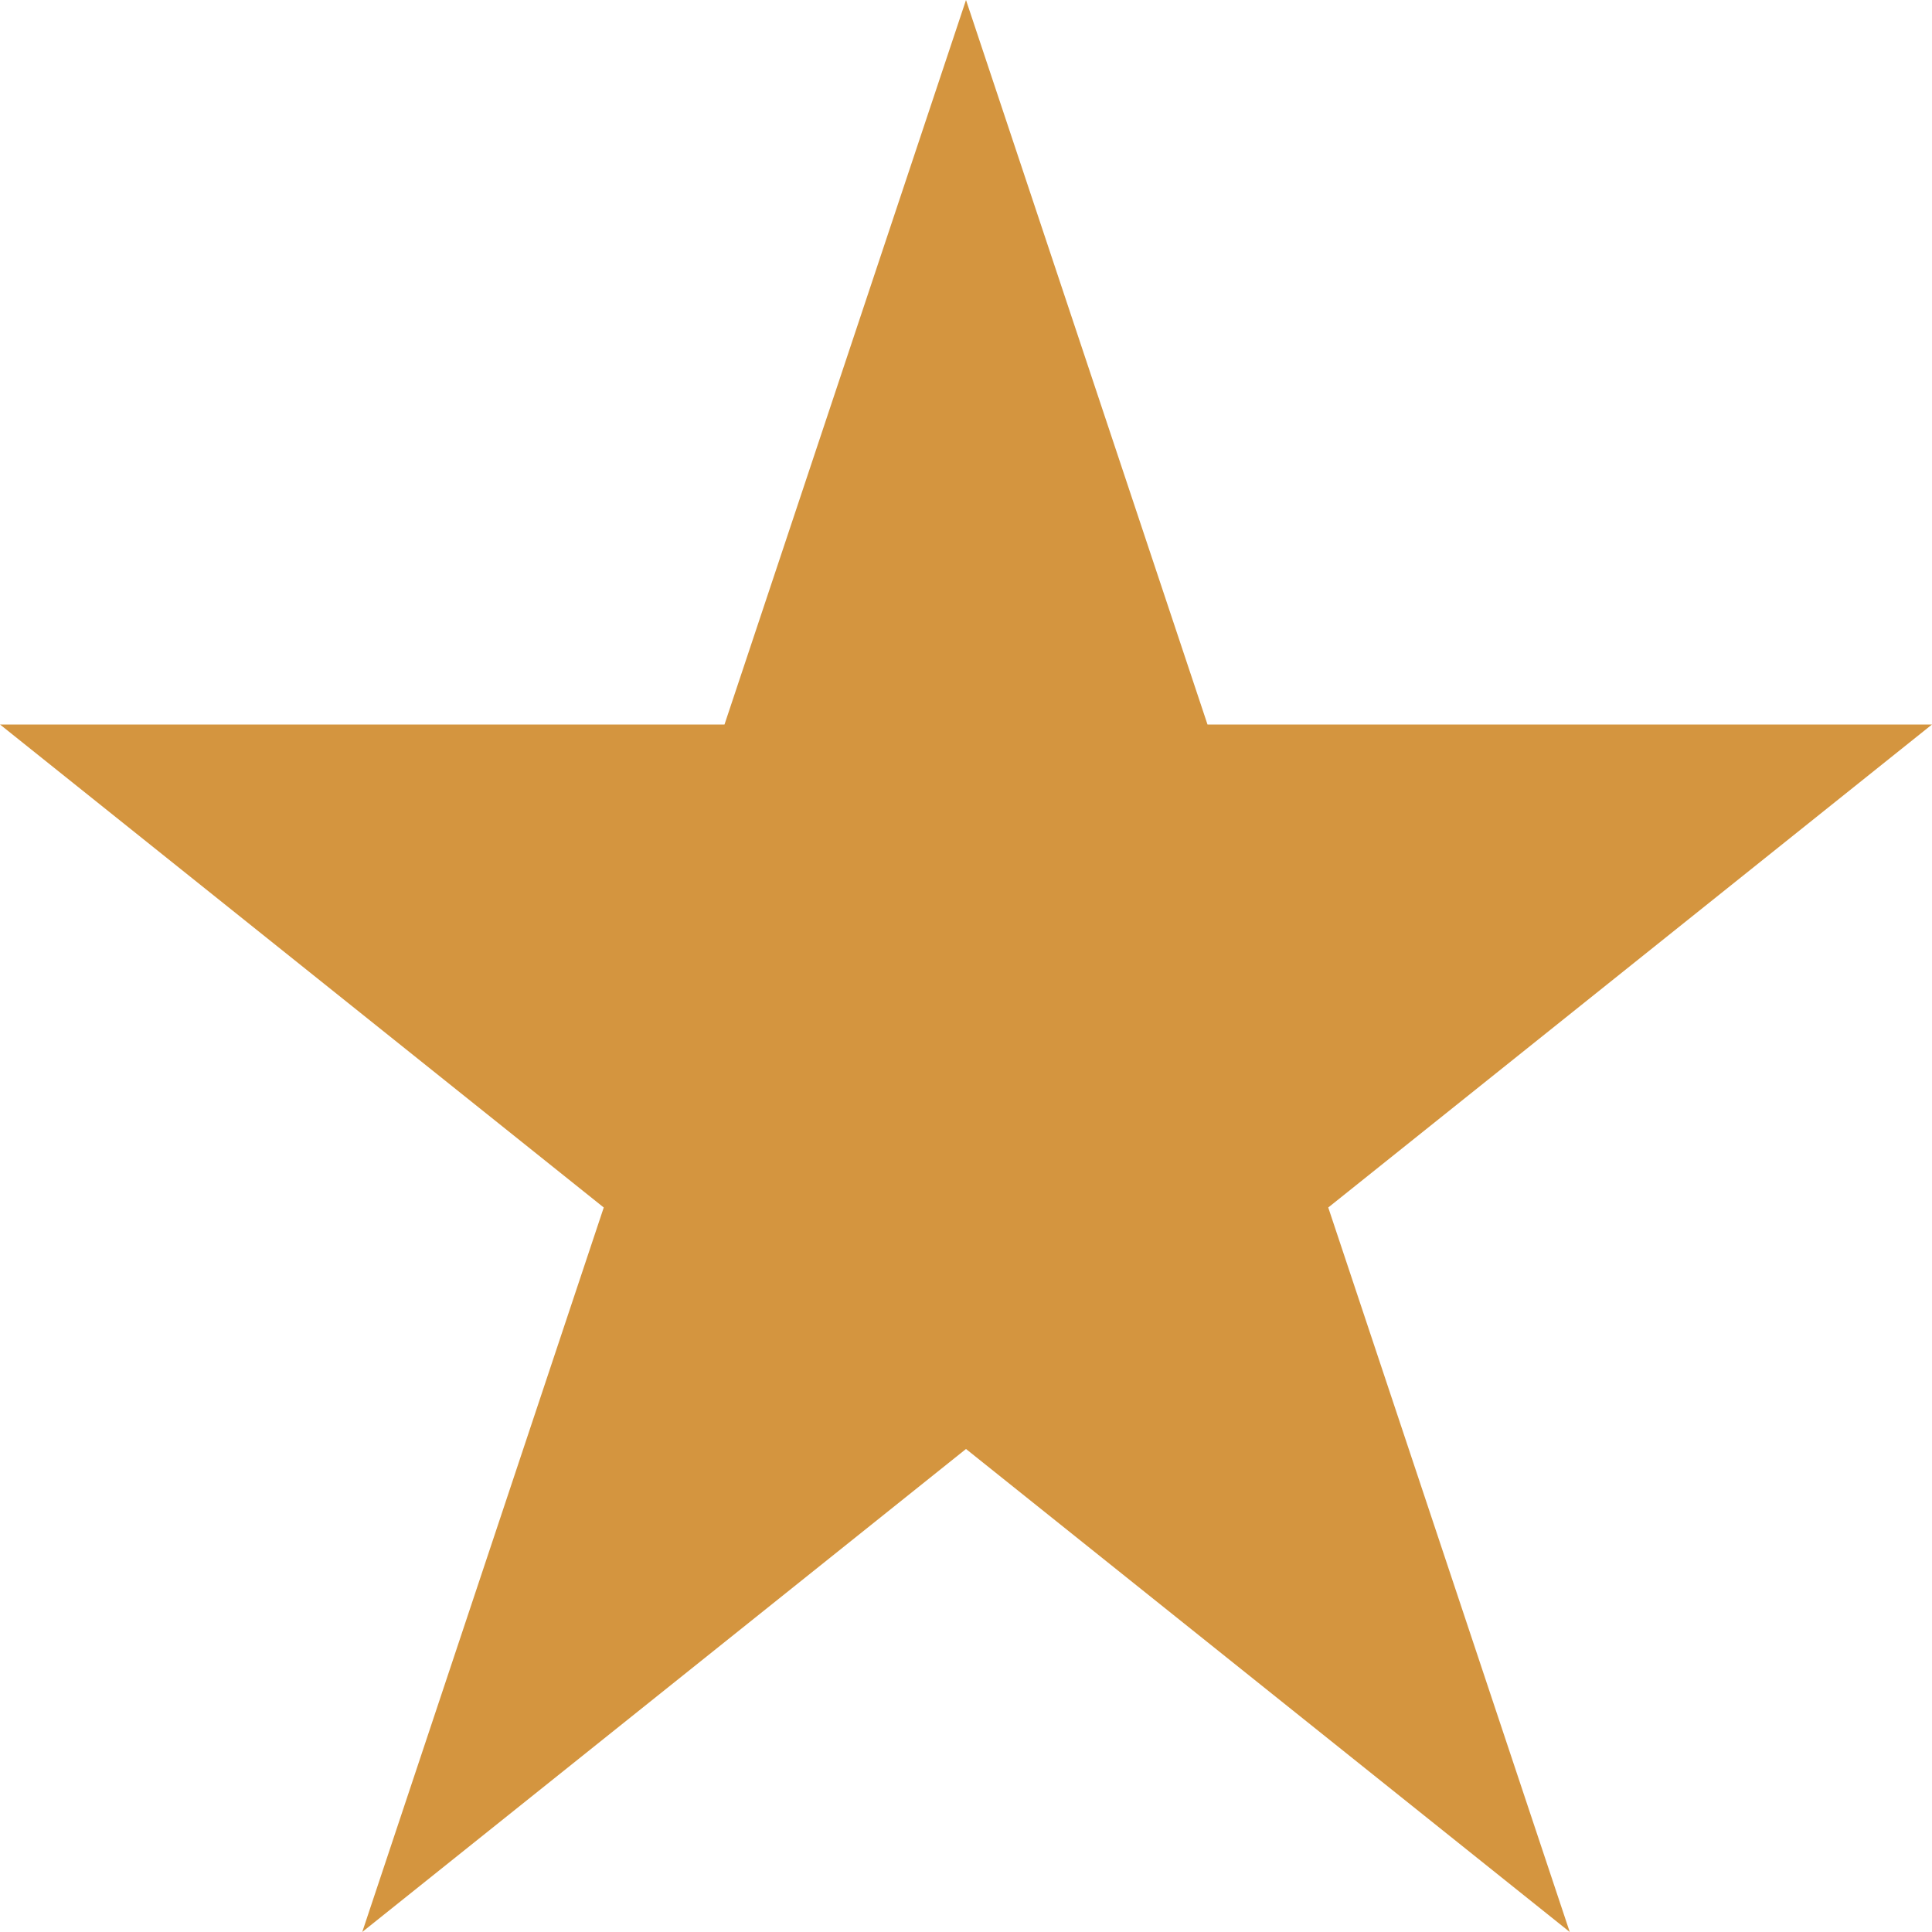
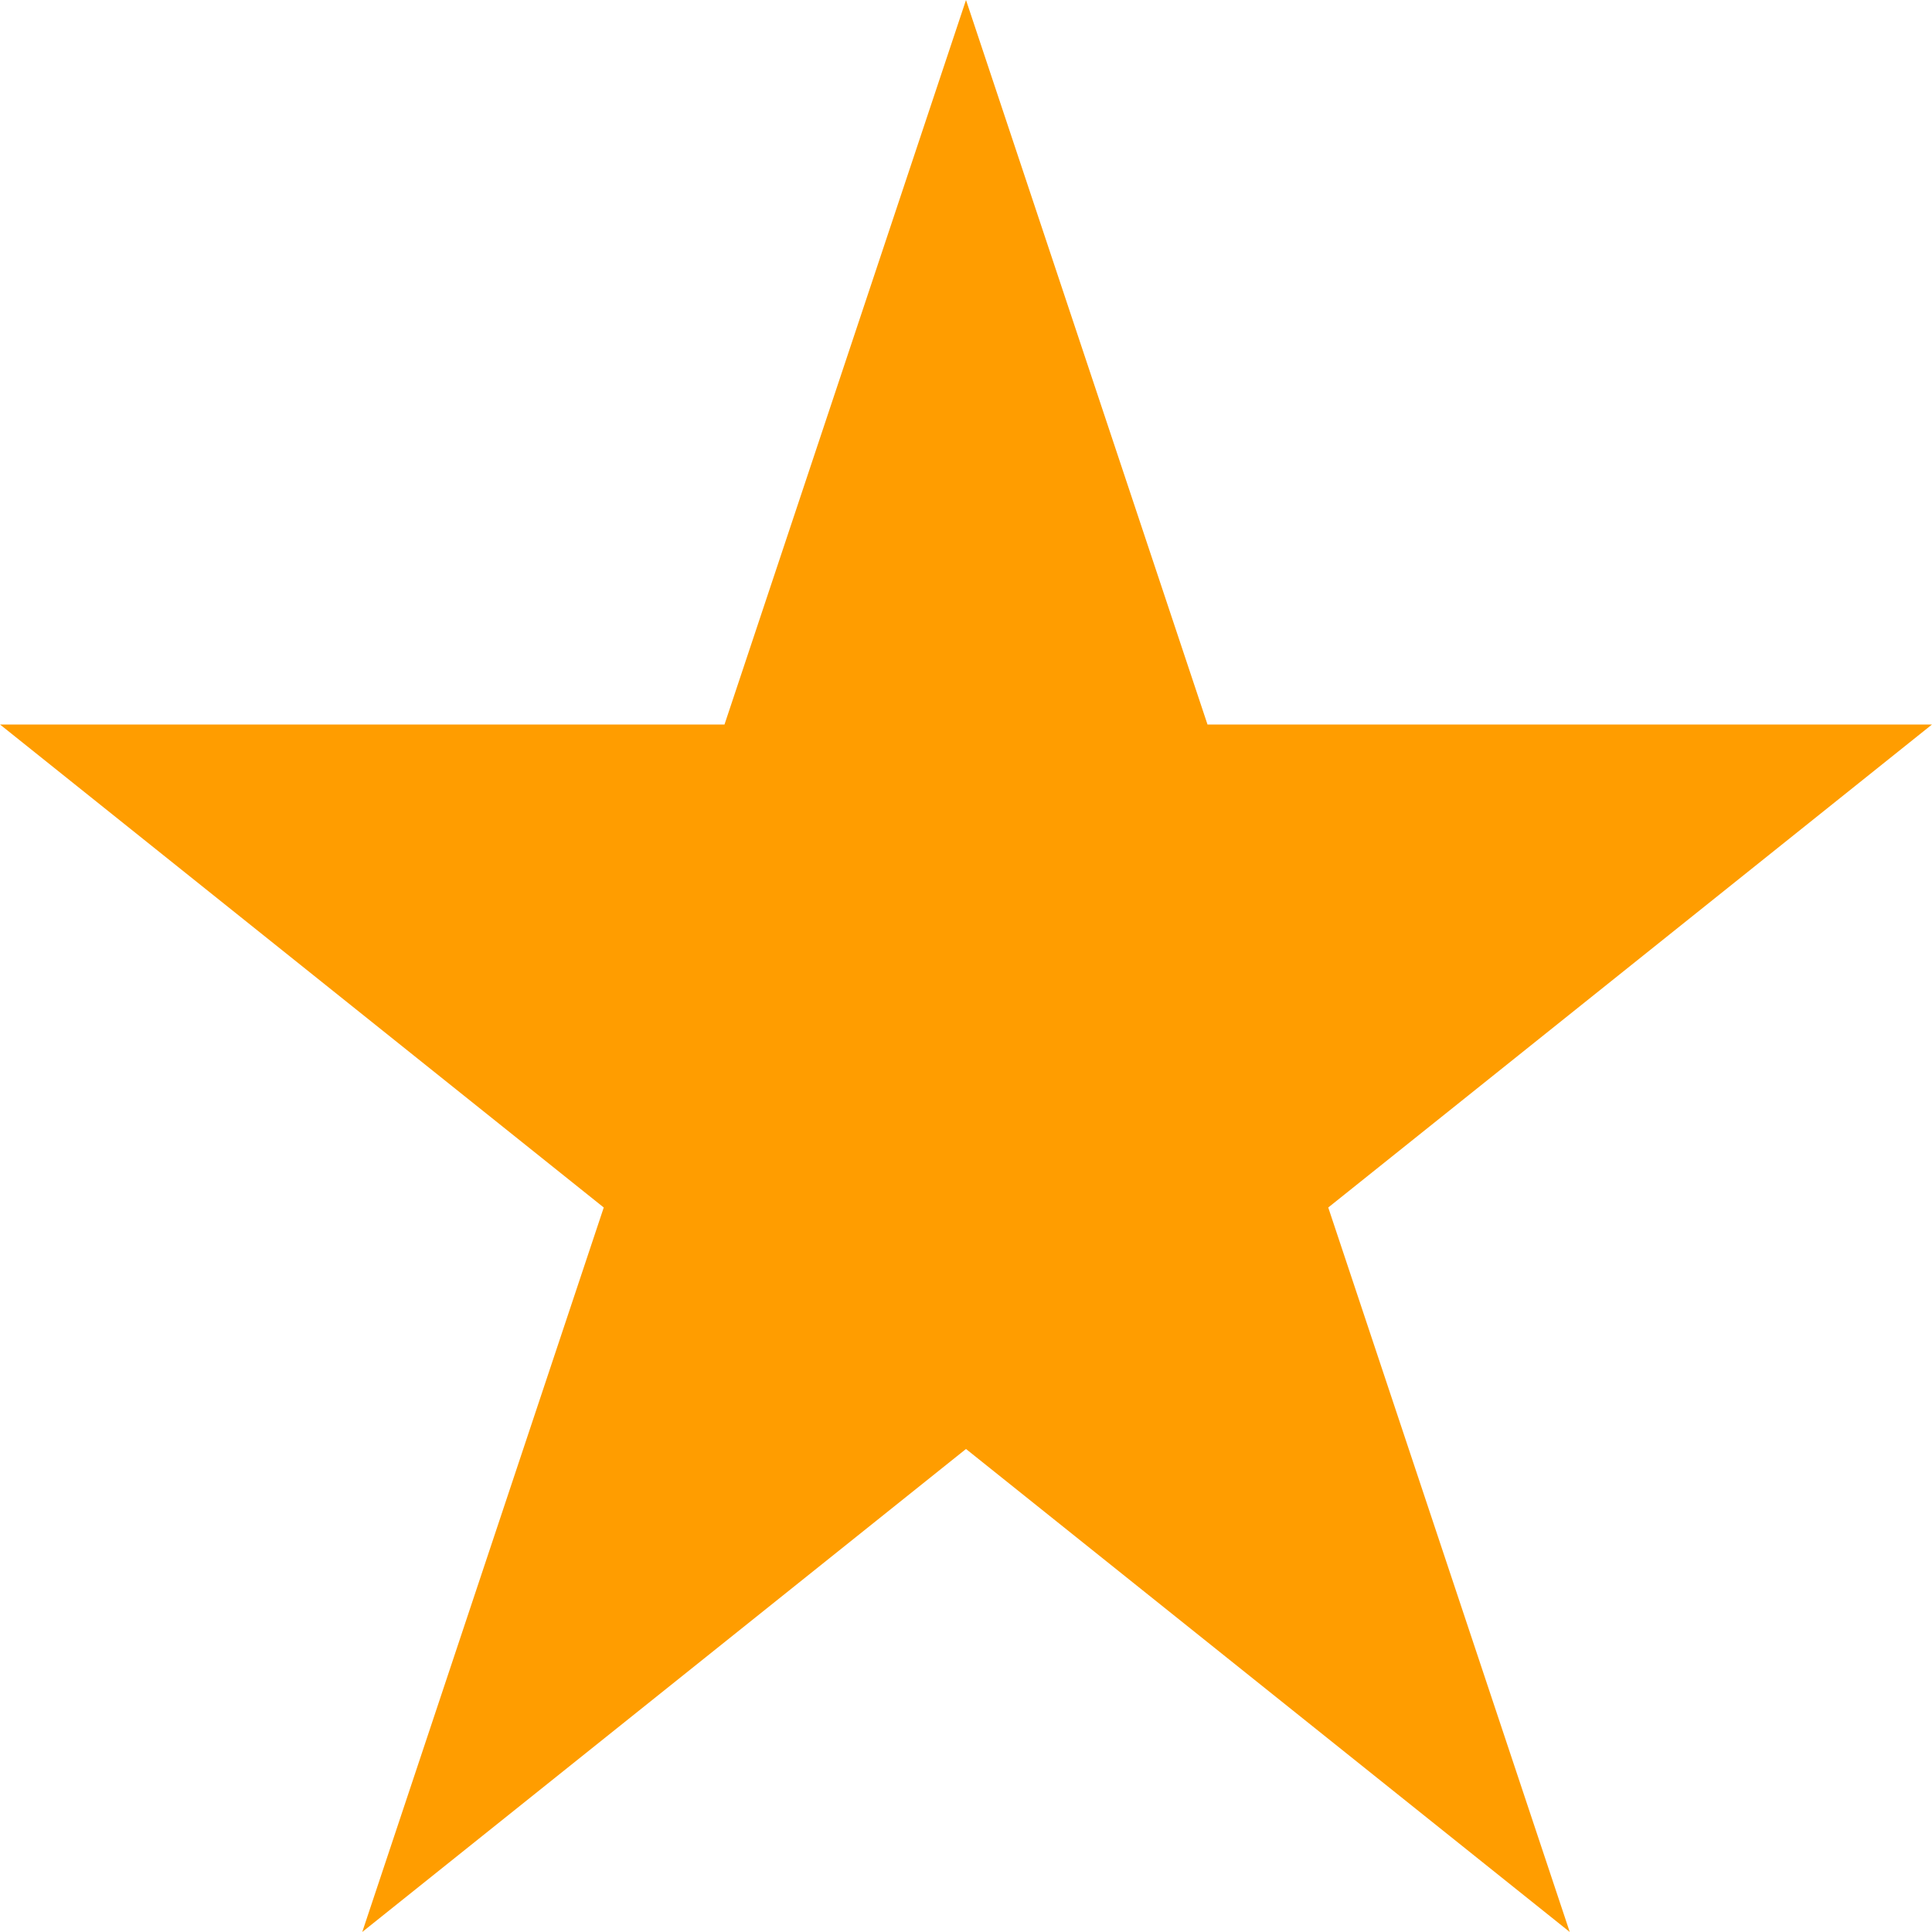
- <svg xmlns="http://www.w3.org/2000/svg" id="Layer_1" data-name="Layer 1" width="64" height="64" viewBox="0 0 64 64">
-   <defs>
-     <style>.cls-1{fill:#d4953f;}</style>
-   </defs>
-   <path class="cls-1" d="M32,0L24,24H0L20,40,12,64,32,48,52,64,44,40,64,24H40Z" />
+ <svg xmlns="http://www.w3.org/2000/svg" version="1.1" id="Layer_1" x="0px" y="0px" viewBox="0 0 64 64" style="enable-background:new 0 0 64 64;" xml:space="preserve">
+   <style type="text/css">
+ 	.st0{fill:#FF9D00;}
+ </style>
+   <path class="st0" d="M32,0l-8,24H0l20,16l-8,24l20-16l20,16l-8-24l20-16H40L32,0z" />
</svg>
